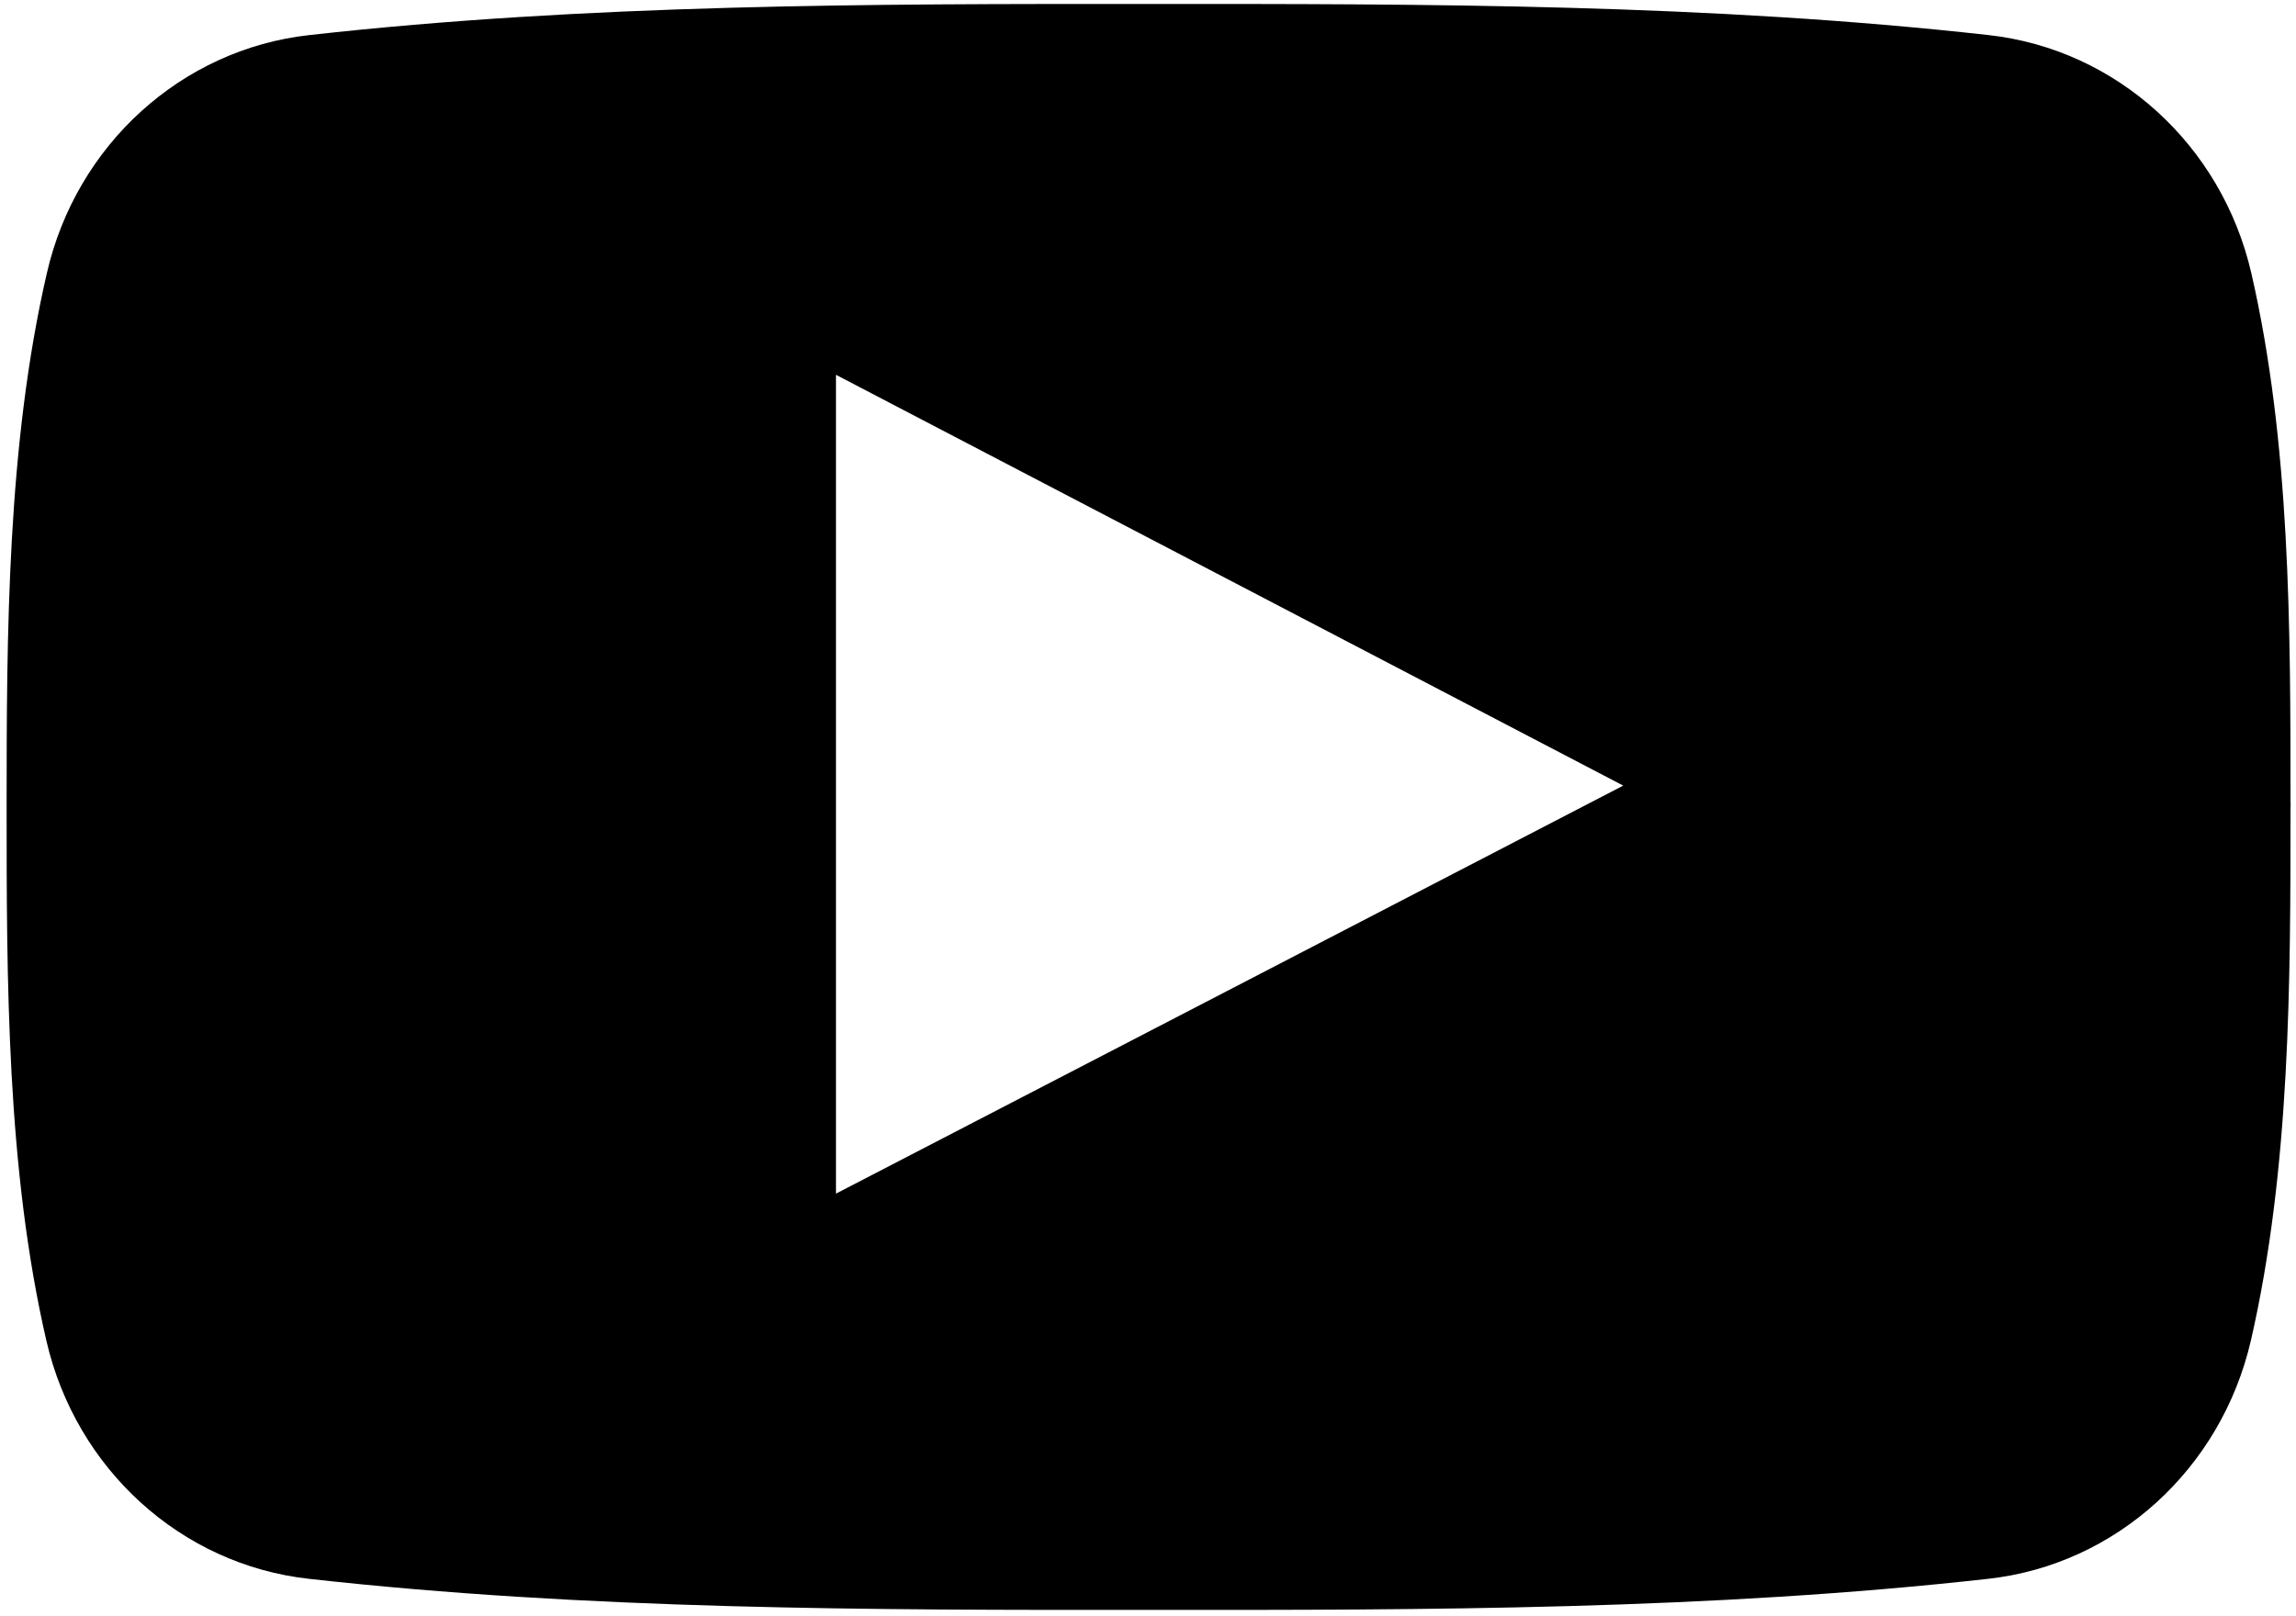
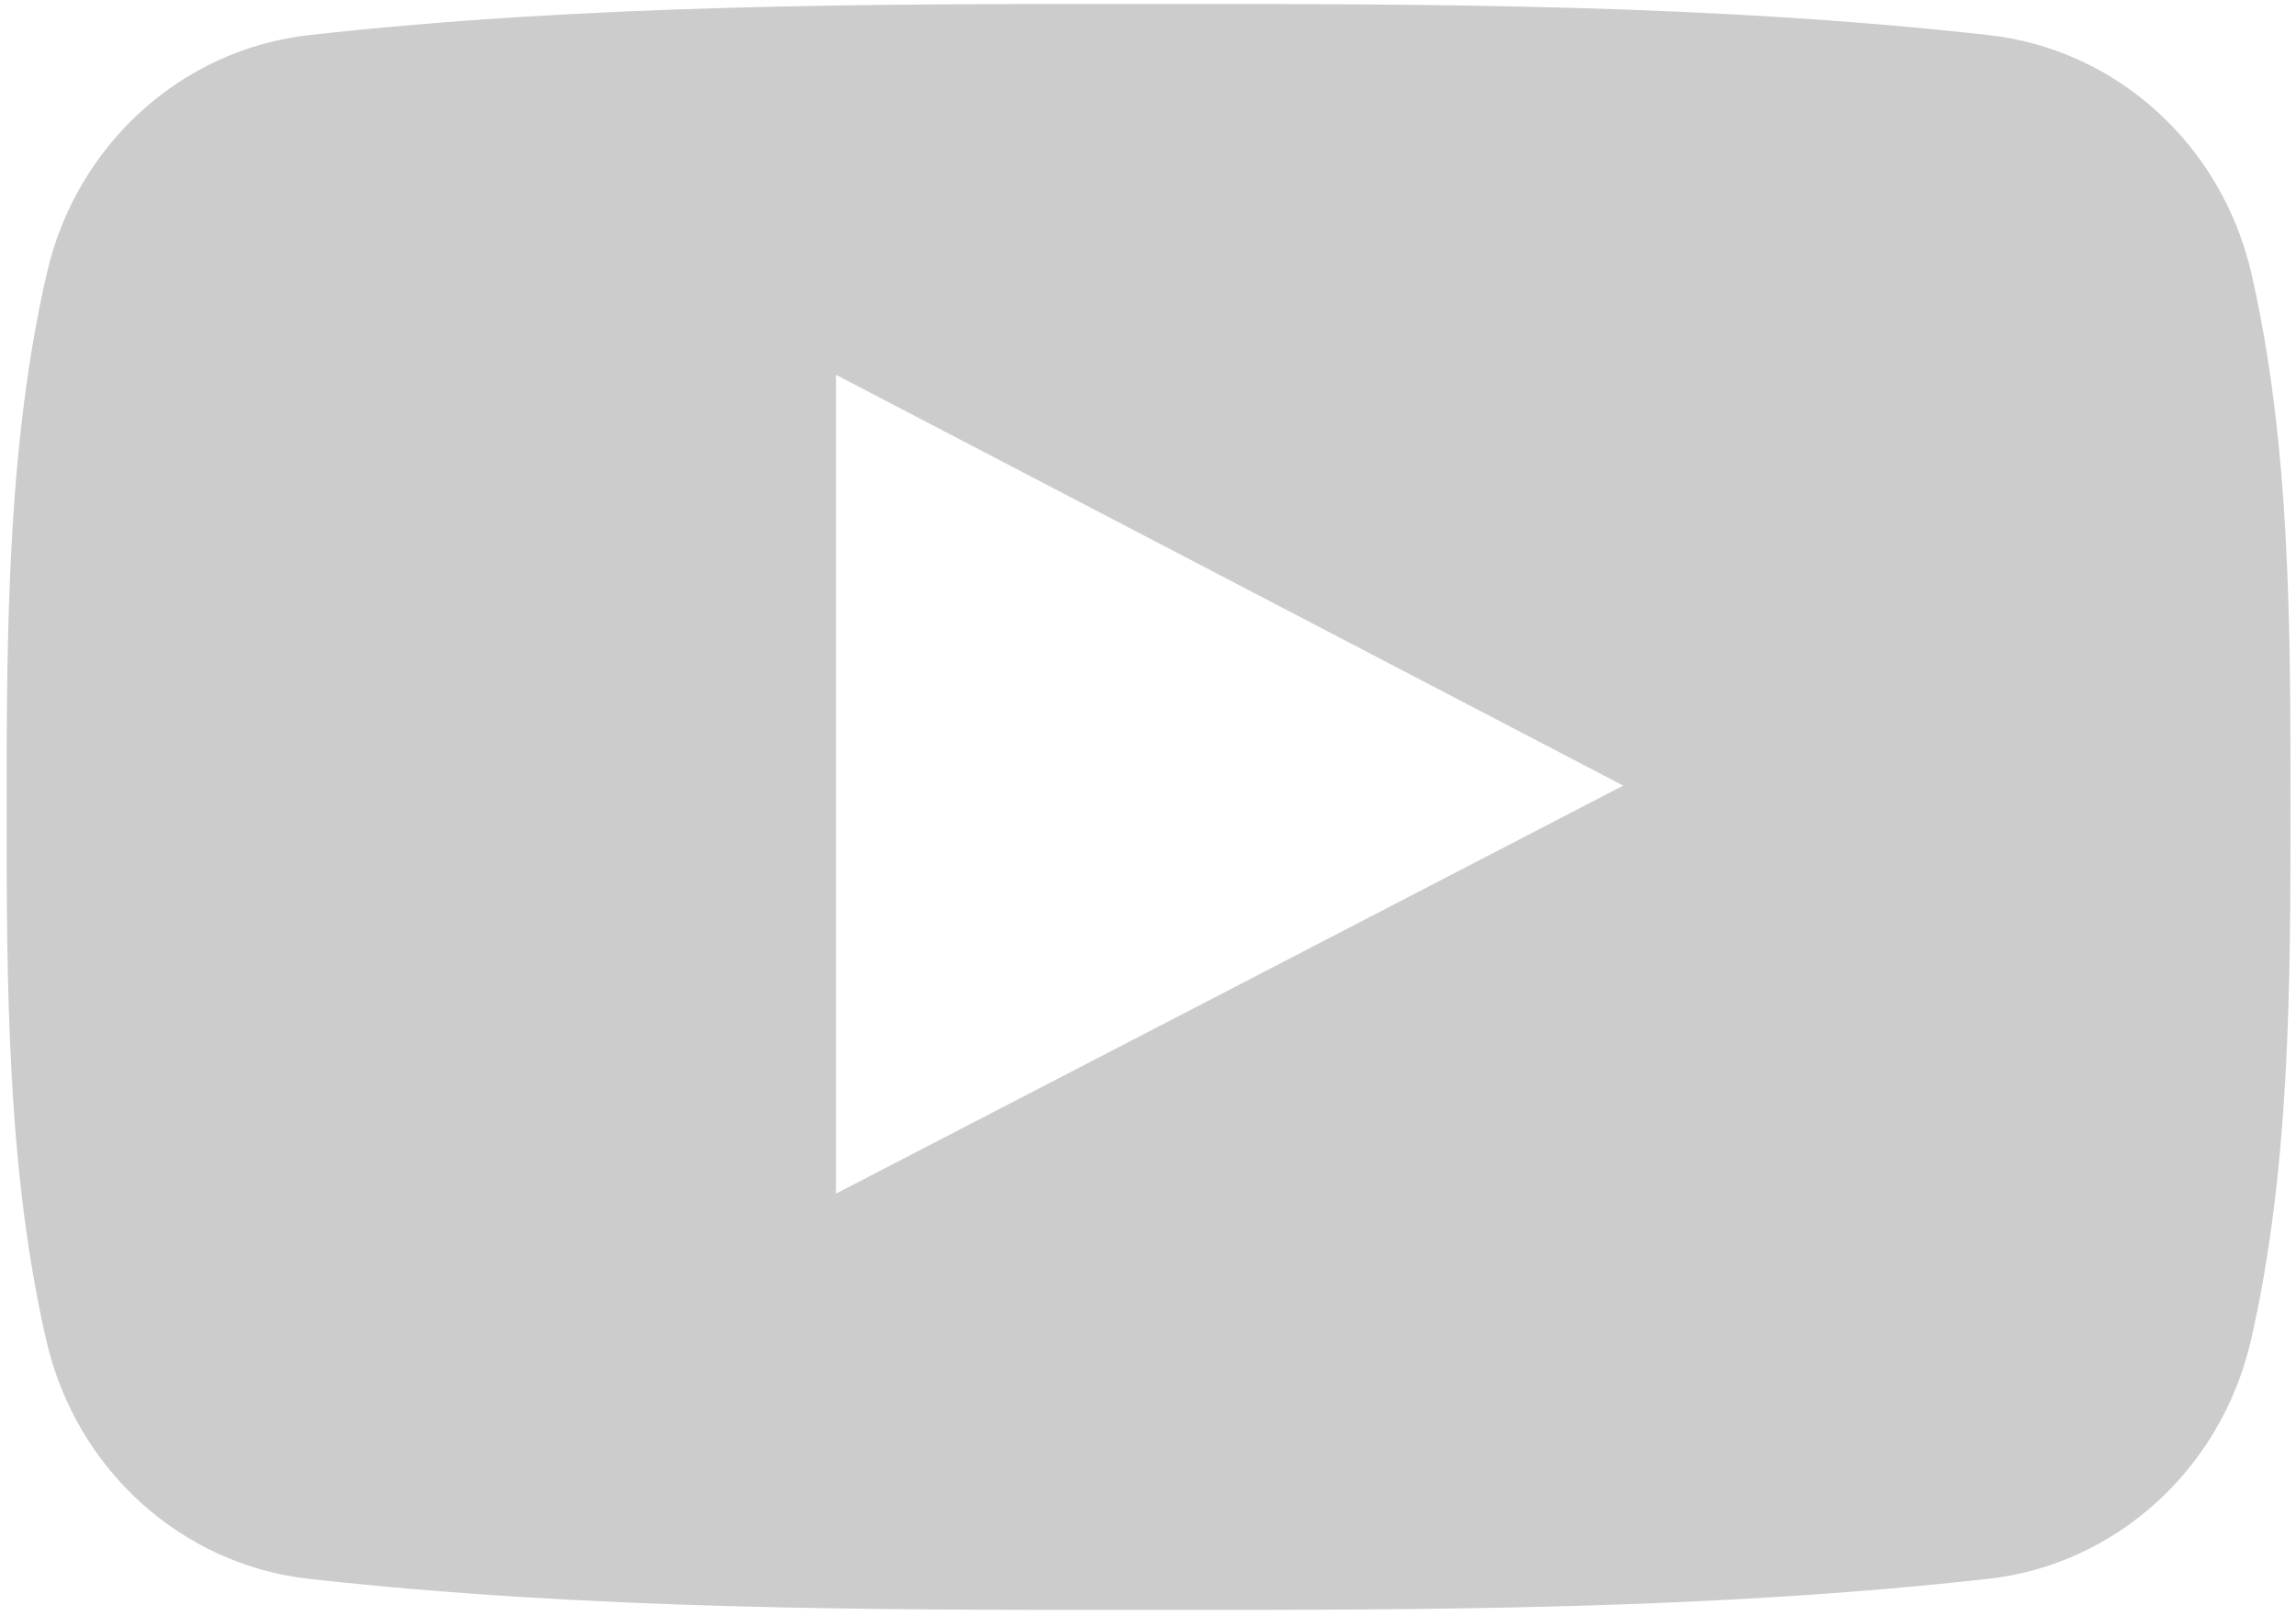
- <svg xmlns="http://www.w3.org/2000/svg" version="1.1" viewBox="267.629 492.5 1511.924 1064" xml:space="preserve">
+ <svg xmlns="http://www.w3.org/2000/svg" version="1.1" viewBox="267.629 492.5 1511.924 1064" xml:space="preserve" fill="rgba(0,0,0,0.2)">
  <g>
    <g>
      <path d="M1775.931,1021.167c0.002-114.85,0.002-236.491-25.783-348.697c-9.75-42.333-31.94-79.151-62.128-106.557v-0.001     c-30.376-27.573-68.846-45.657-110.919-50.307c-91.447-10.235-183.723-15.387-276.305-17.97     c-91.988-2.565-184.37-2.565-276.547-2.513c-92.164-0.053-184.54-0.053-276.54,2.513c-92.593,2.583-184.896,7.734-276.396,17.97     c-42.033,4.651-80.486,22.744-110.834,50.33c-30.154,27.408-52.31,64.219-62.002,106.532     c-13.084,56.721-19.703,115.899-23.047,175.445c-3.356,59.798-3.44,118.839-3.44,176.156c0,57.241,0.001,116.205,3.278,176.039     c3.263,59.519,9.801,118.696,22.893,175.426c9.75,42.332,31.915,79.153,62.067,106.56c30.33,27.571,68.745,45.652,110.767,50.304     c91.511,10.234,183.814,15.386,276.407,17.968c91.998,2.565,184.375,2.565,276.552,2.513     c92.219,0.053,184.593,0.053,276.579-2.513c92.579-2.582,184.856-7.733,276.356-17.968c42.013-4.651,80.42-22.727,110.763-50.289     c30.167-27.405,52.364-64.229,62.178-106.574c13.033-56.731,19.573-115.909,22.848-175.426     c3.229-58.692,3.257-118.234,3.253-176.039h0.063v-2.902H1775.931z M1309.298,1024.073l-233.934,121.313     c-77.865,40.369-155.733,80.728-233.936,121.236l-23.313,12.075V739.358l23.375,12.204     c70.805,36.968,141.403,73.807,212.066,110.68c85.008,44.358,170.117,88.77,255.803,133.519l27.168,14.188L1309.298,1024.073z" />
    </g>
  </g>
</svg>
